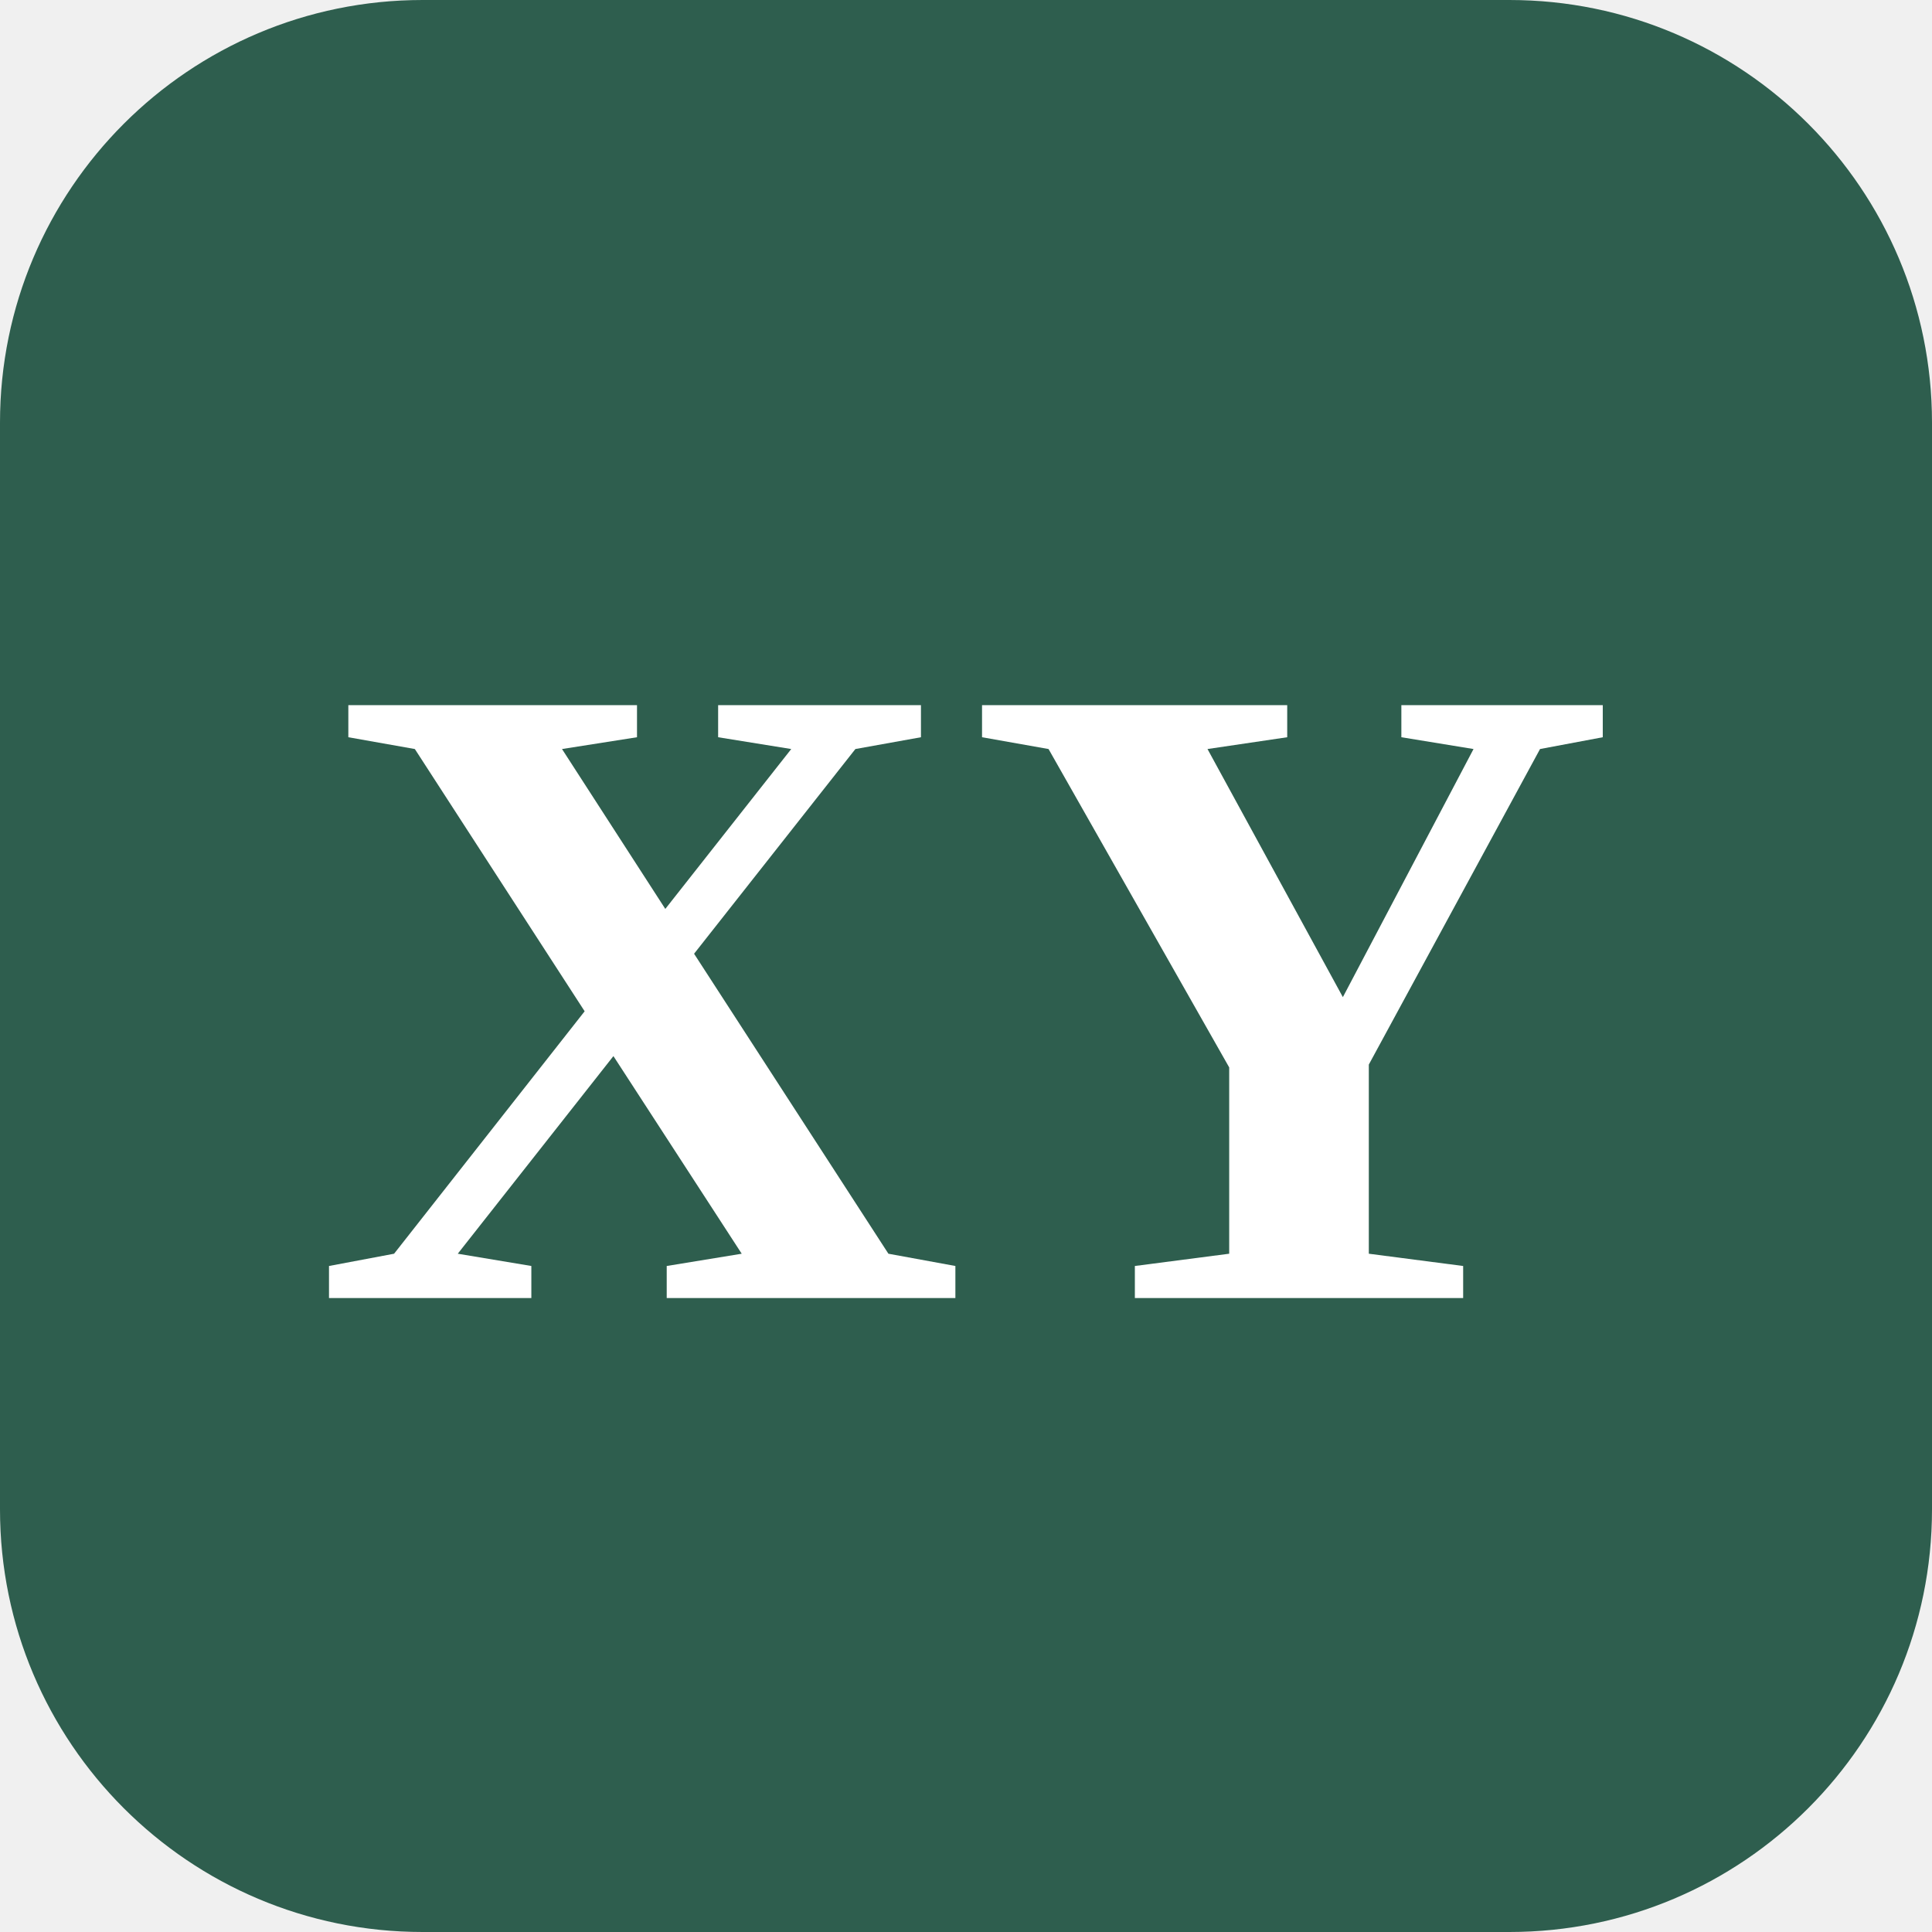
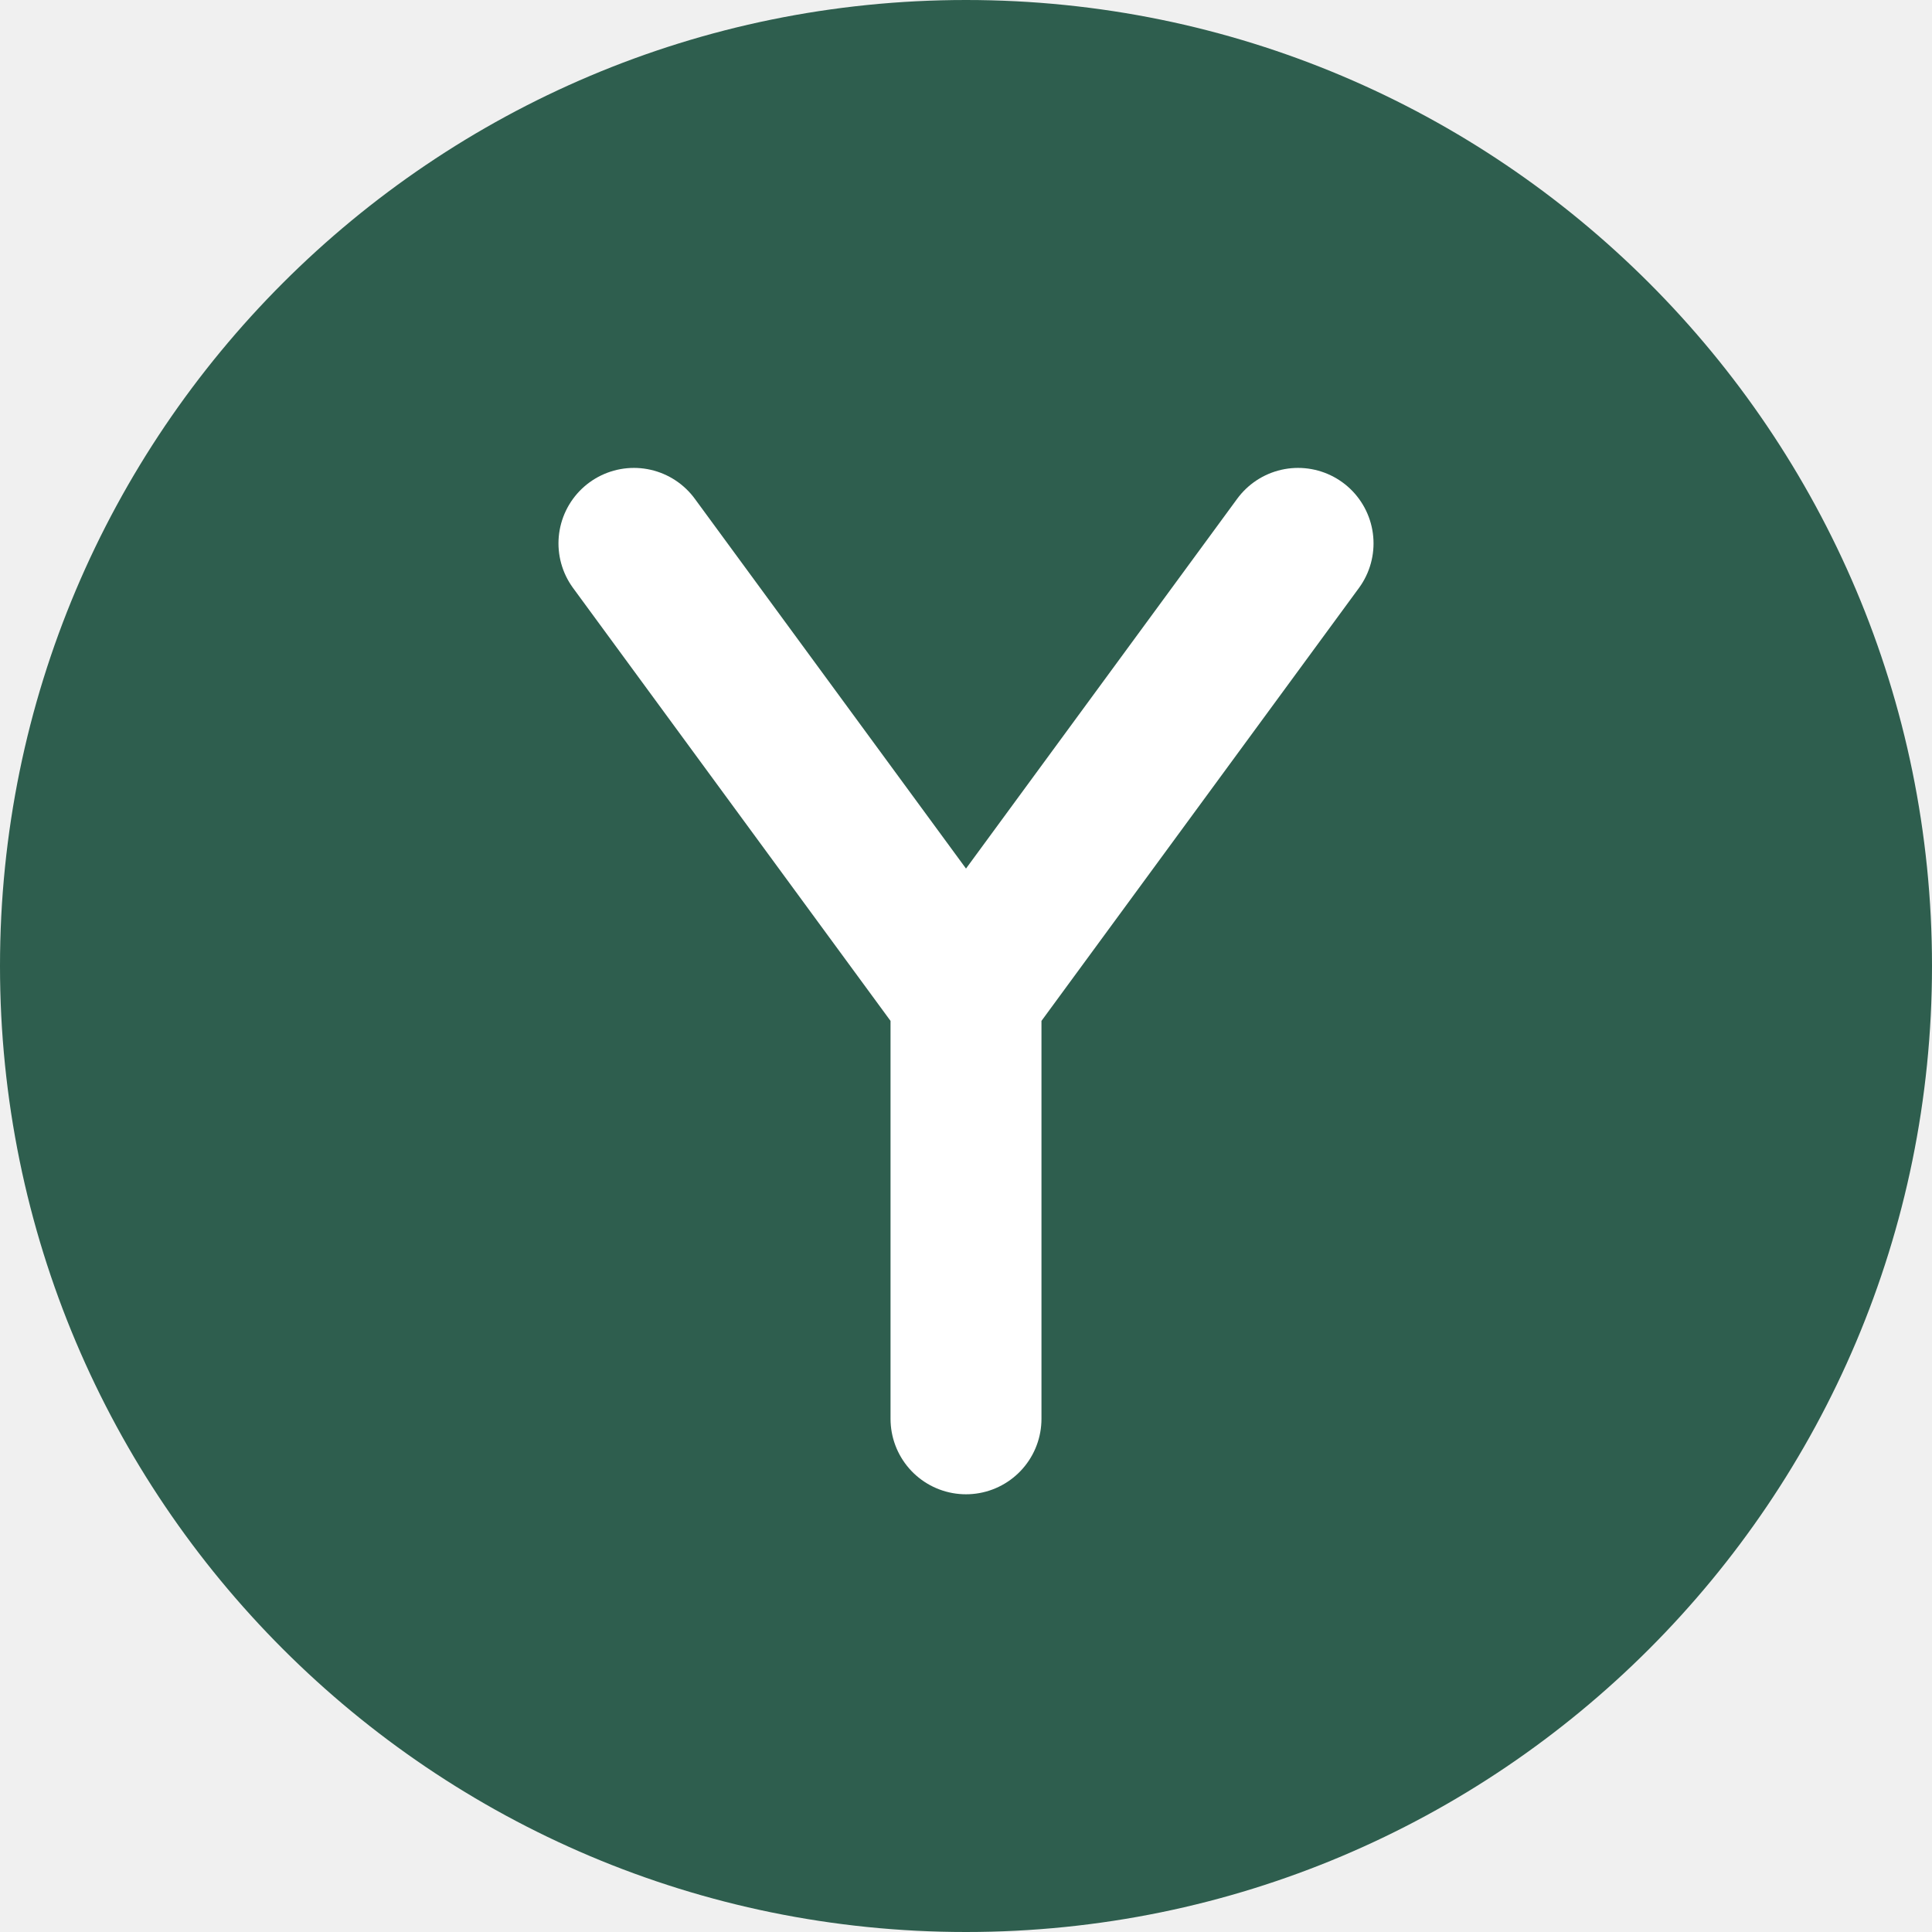
<svg xmlns="http://www.w3.org/2000/svg" viewBox="0 0 64 64">
-   <rect width="64" height="64" rx="14" fill="#2e5e4e" />
-   <text x="32" y="43" text-anchor="middle" font-family="Georgia,'Times New Roman',serif" font-size="30" font-weight="600" fill="#ffffff">XY</text>
+   <circle cx="32" cy="32" r="32" fill="#2e5e4e" />
+   <path d="M21 18l11 15 11-15M32 33v14" fill="none" stroke="#fff" stroke-width="5" stroke-linecap="round" stroke-linejoin="round" />
</svg>
